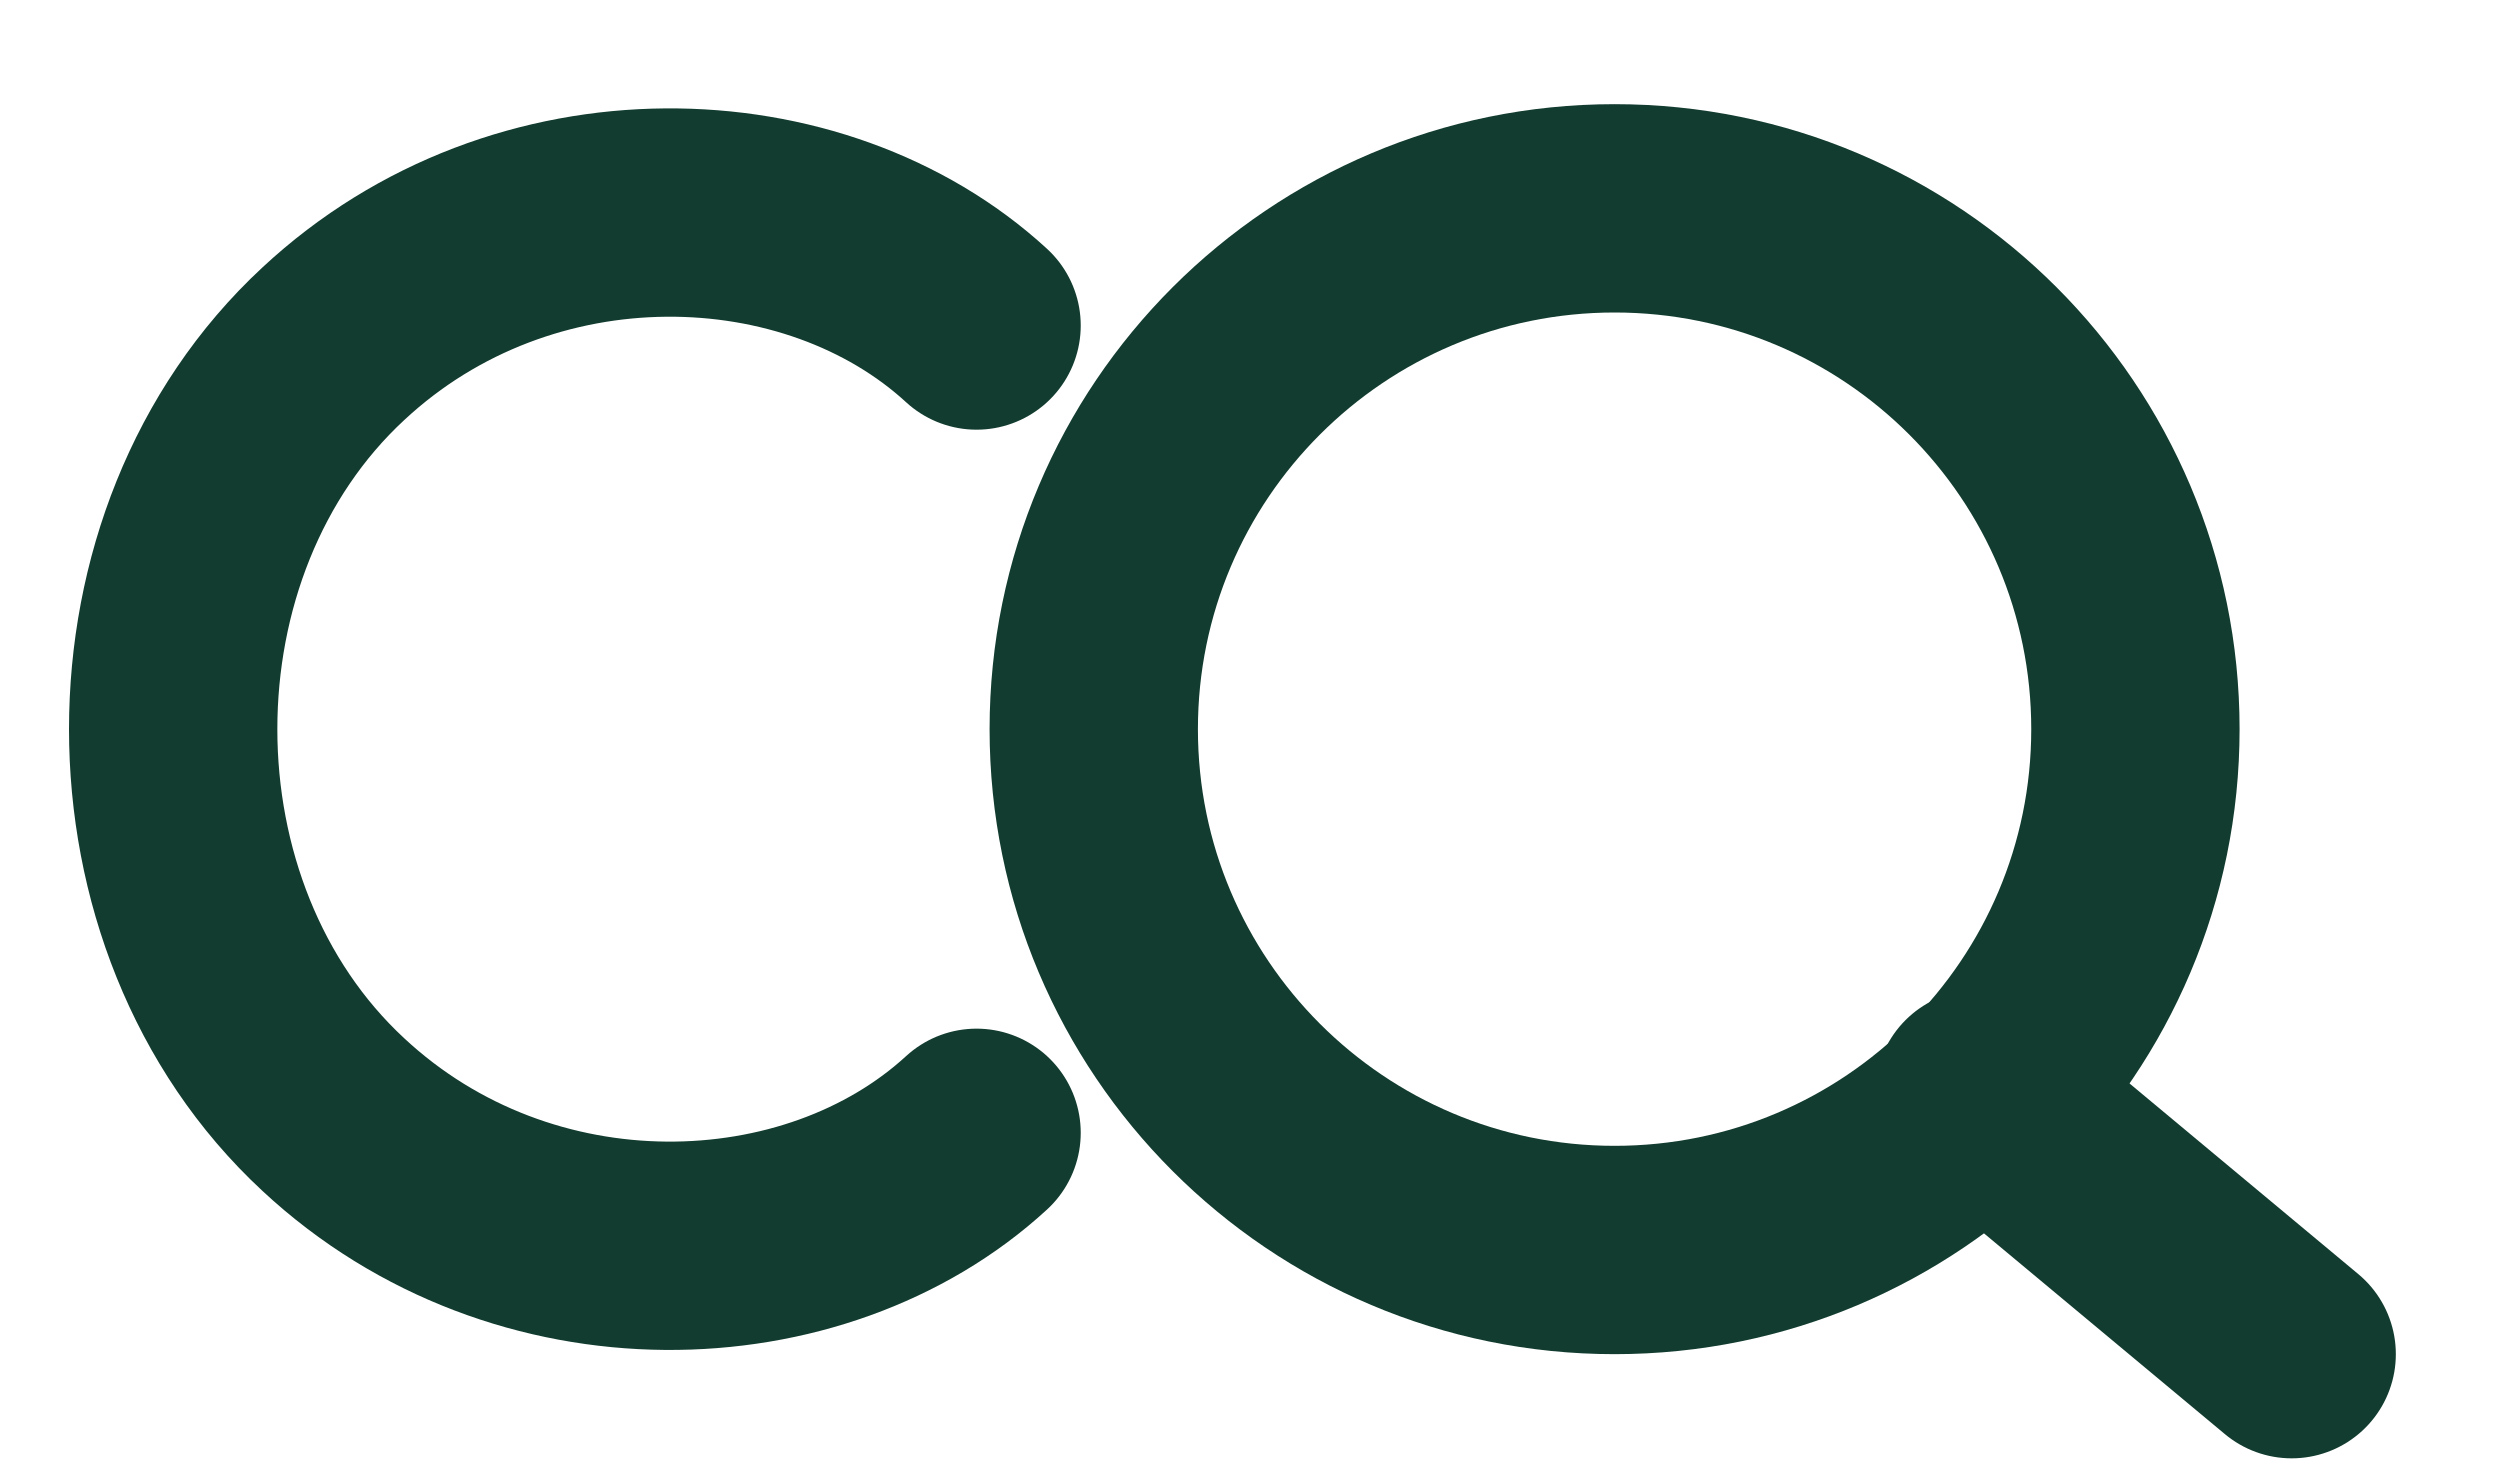
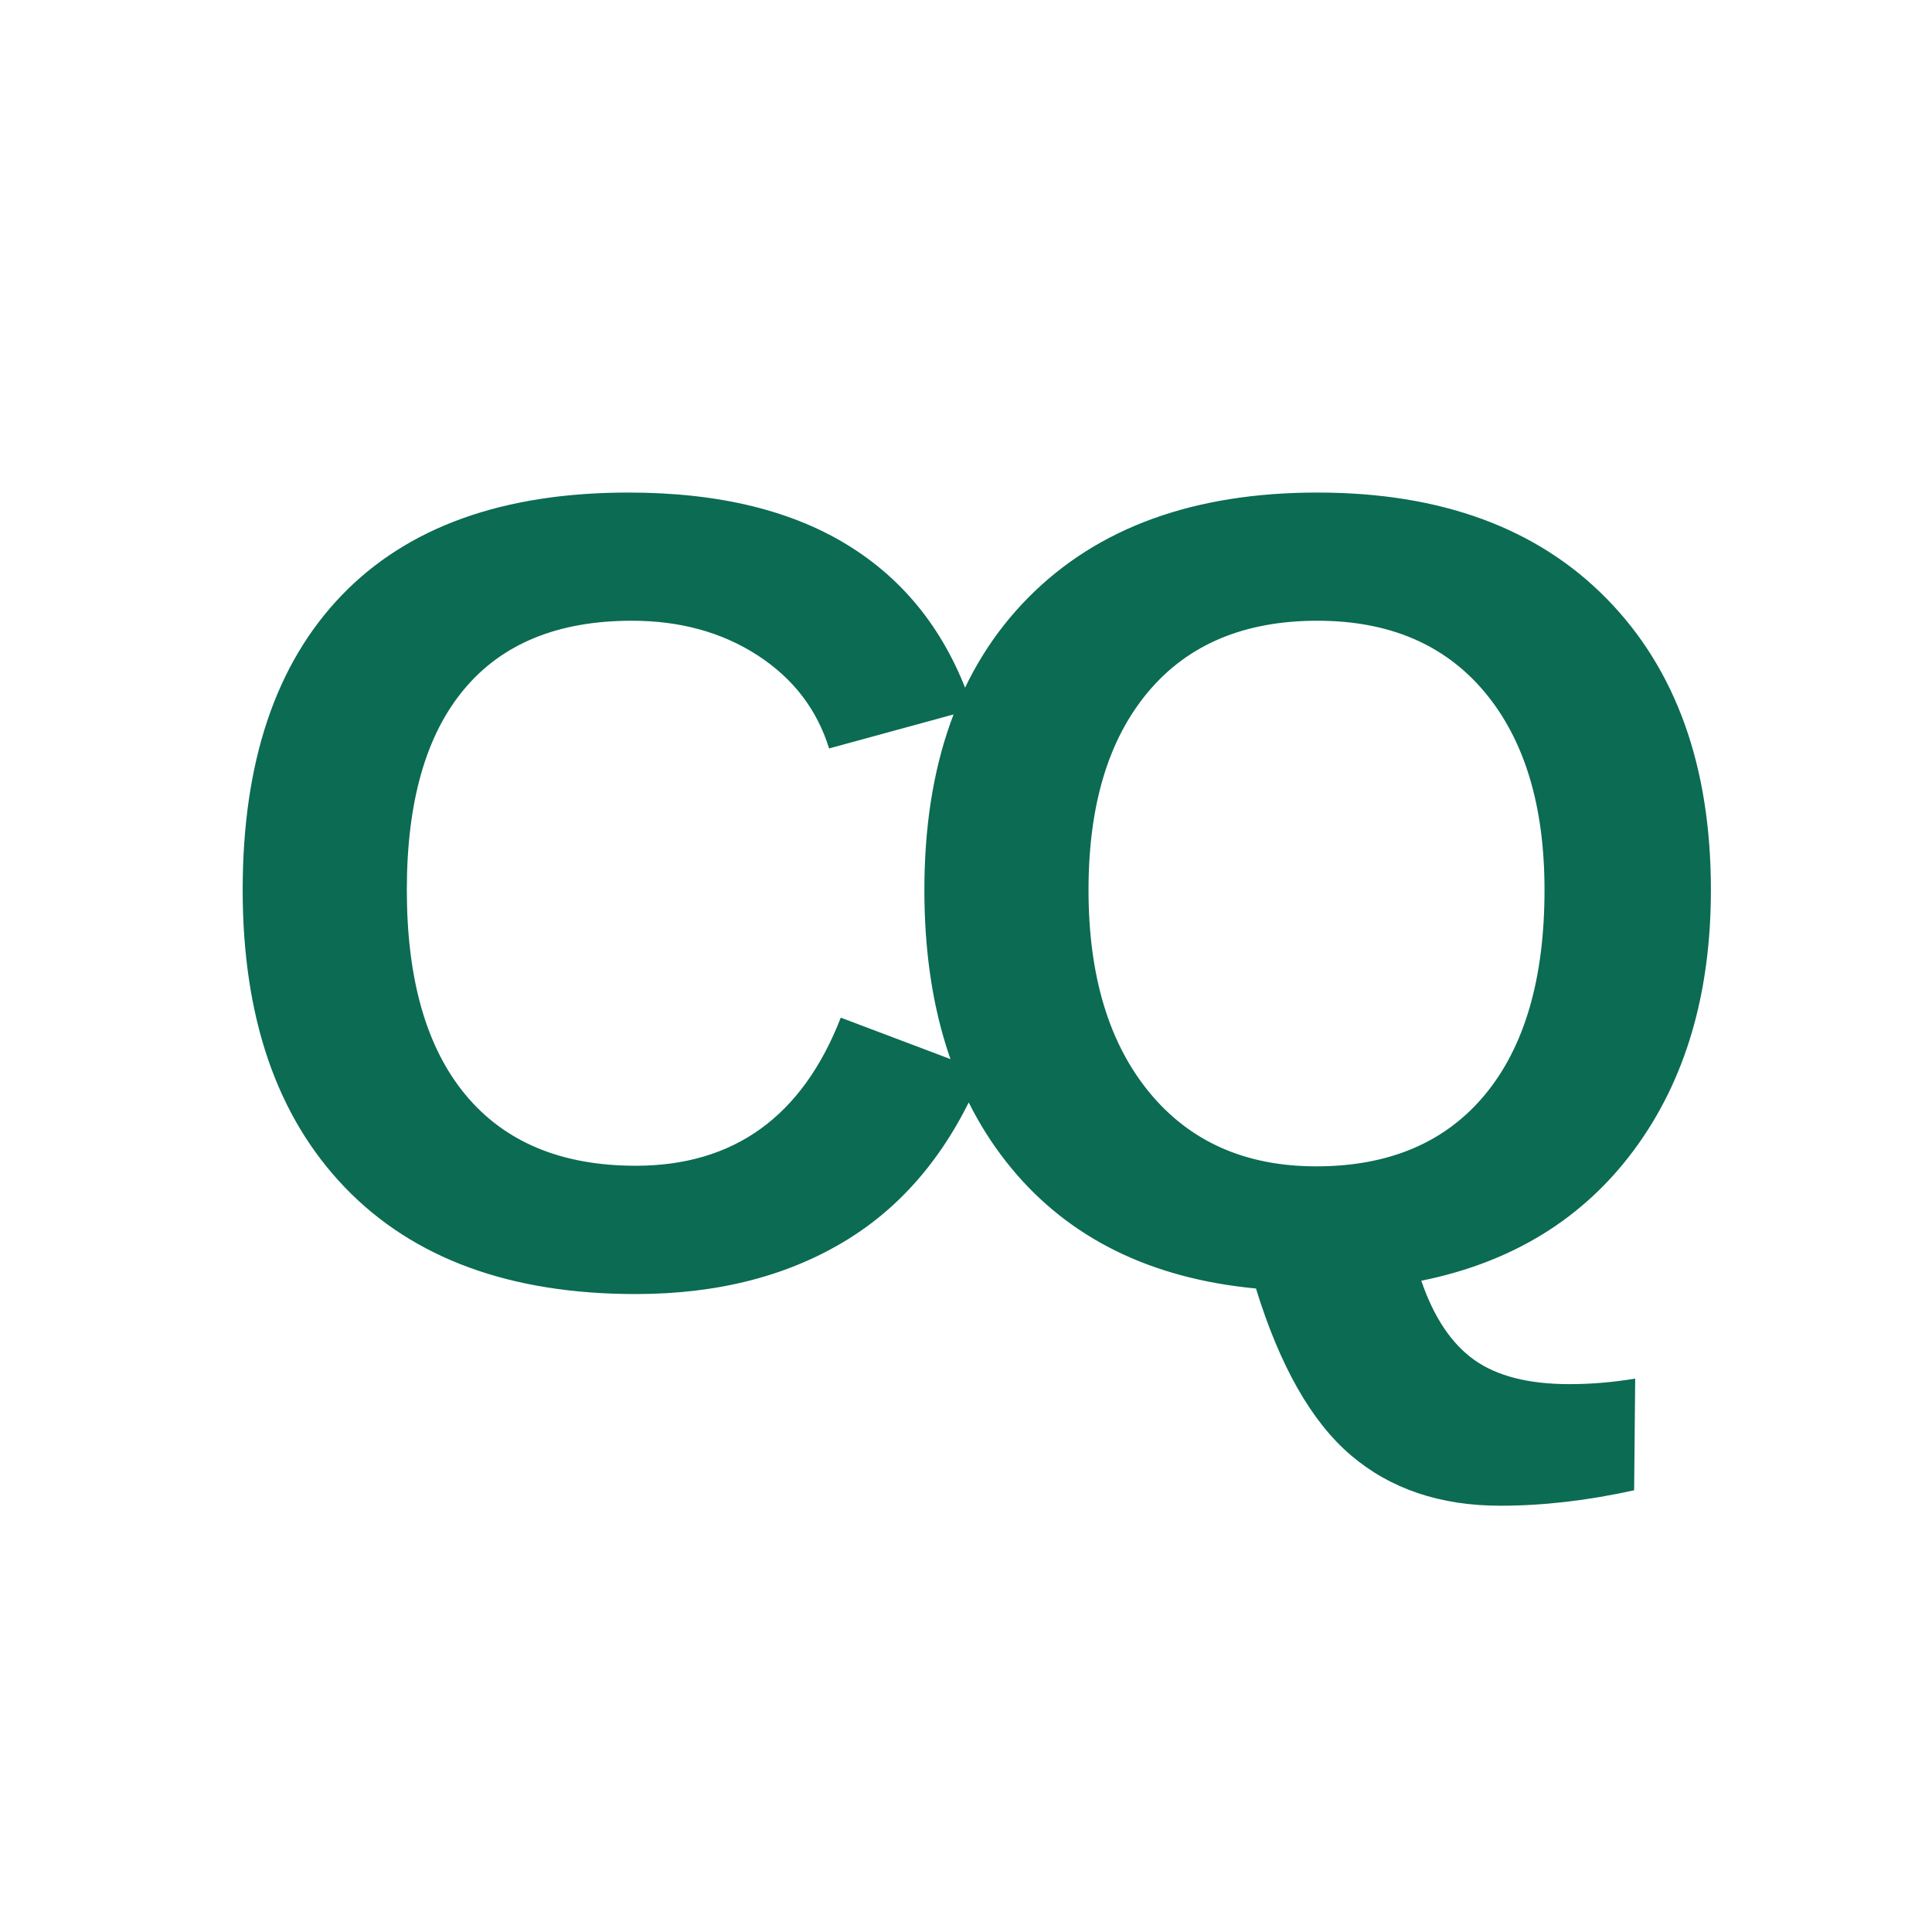
- <svg xmlns="http://www.w3.org/2000/svg" width="96" height="56" viewBox="0 0 96 56" fill="none" role="img" aria-labelledby="title desc">
-   <path d="M37.5 12.5C31.3 6.8 20.1 6.4 12.8 13.2C4.6 20.8 4.6 35.2 12.8 42.8C20.1 49.6 31.3 49.2 37.5 43.5" stroke="#123C2F" stroke-width="8" stroke-linecap="round" stroke-linejoin="round" />
-   <circle cx="62" cy="28" r="20" stroke="#123C2F" stroke-width="8" />
-   <path d="M76 42L88 52" stroke="#123C2F" stroke-width="8" stroke-linecap="round" />
+ <svg xmlns="http://www.w3.org/2000/svg" width="256" height="256" viewBox="0 0 256 256" fill="none">
+   <rect width="256" height="256" fill="none" />
+   <text x="26" y="170" font-family="Arial, Helvetica, sans-serif" font-size="150" font-weight="700" letter-spacing="-18" fill="#0B6B53" text-rendering="geometricPrecision">CQ</text>
</svg>
